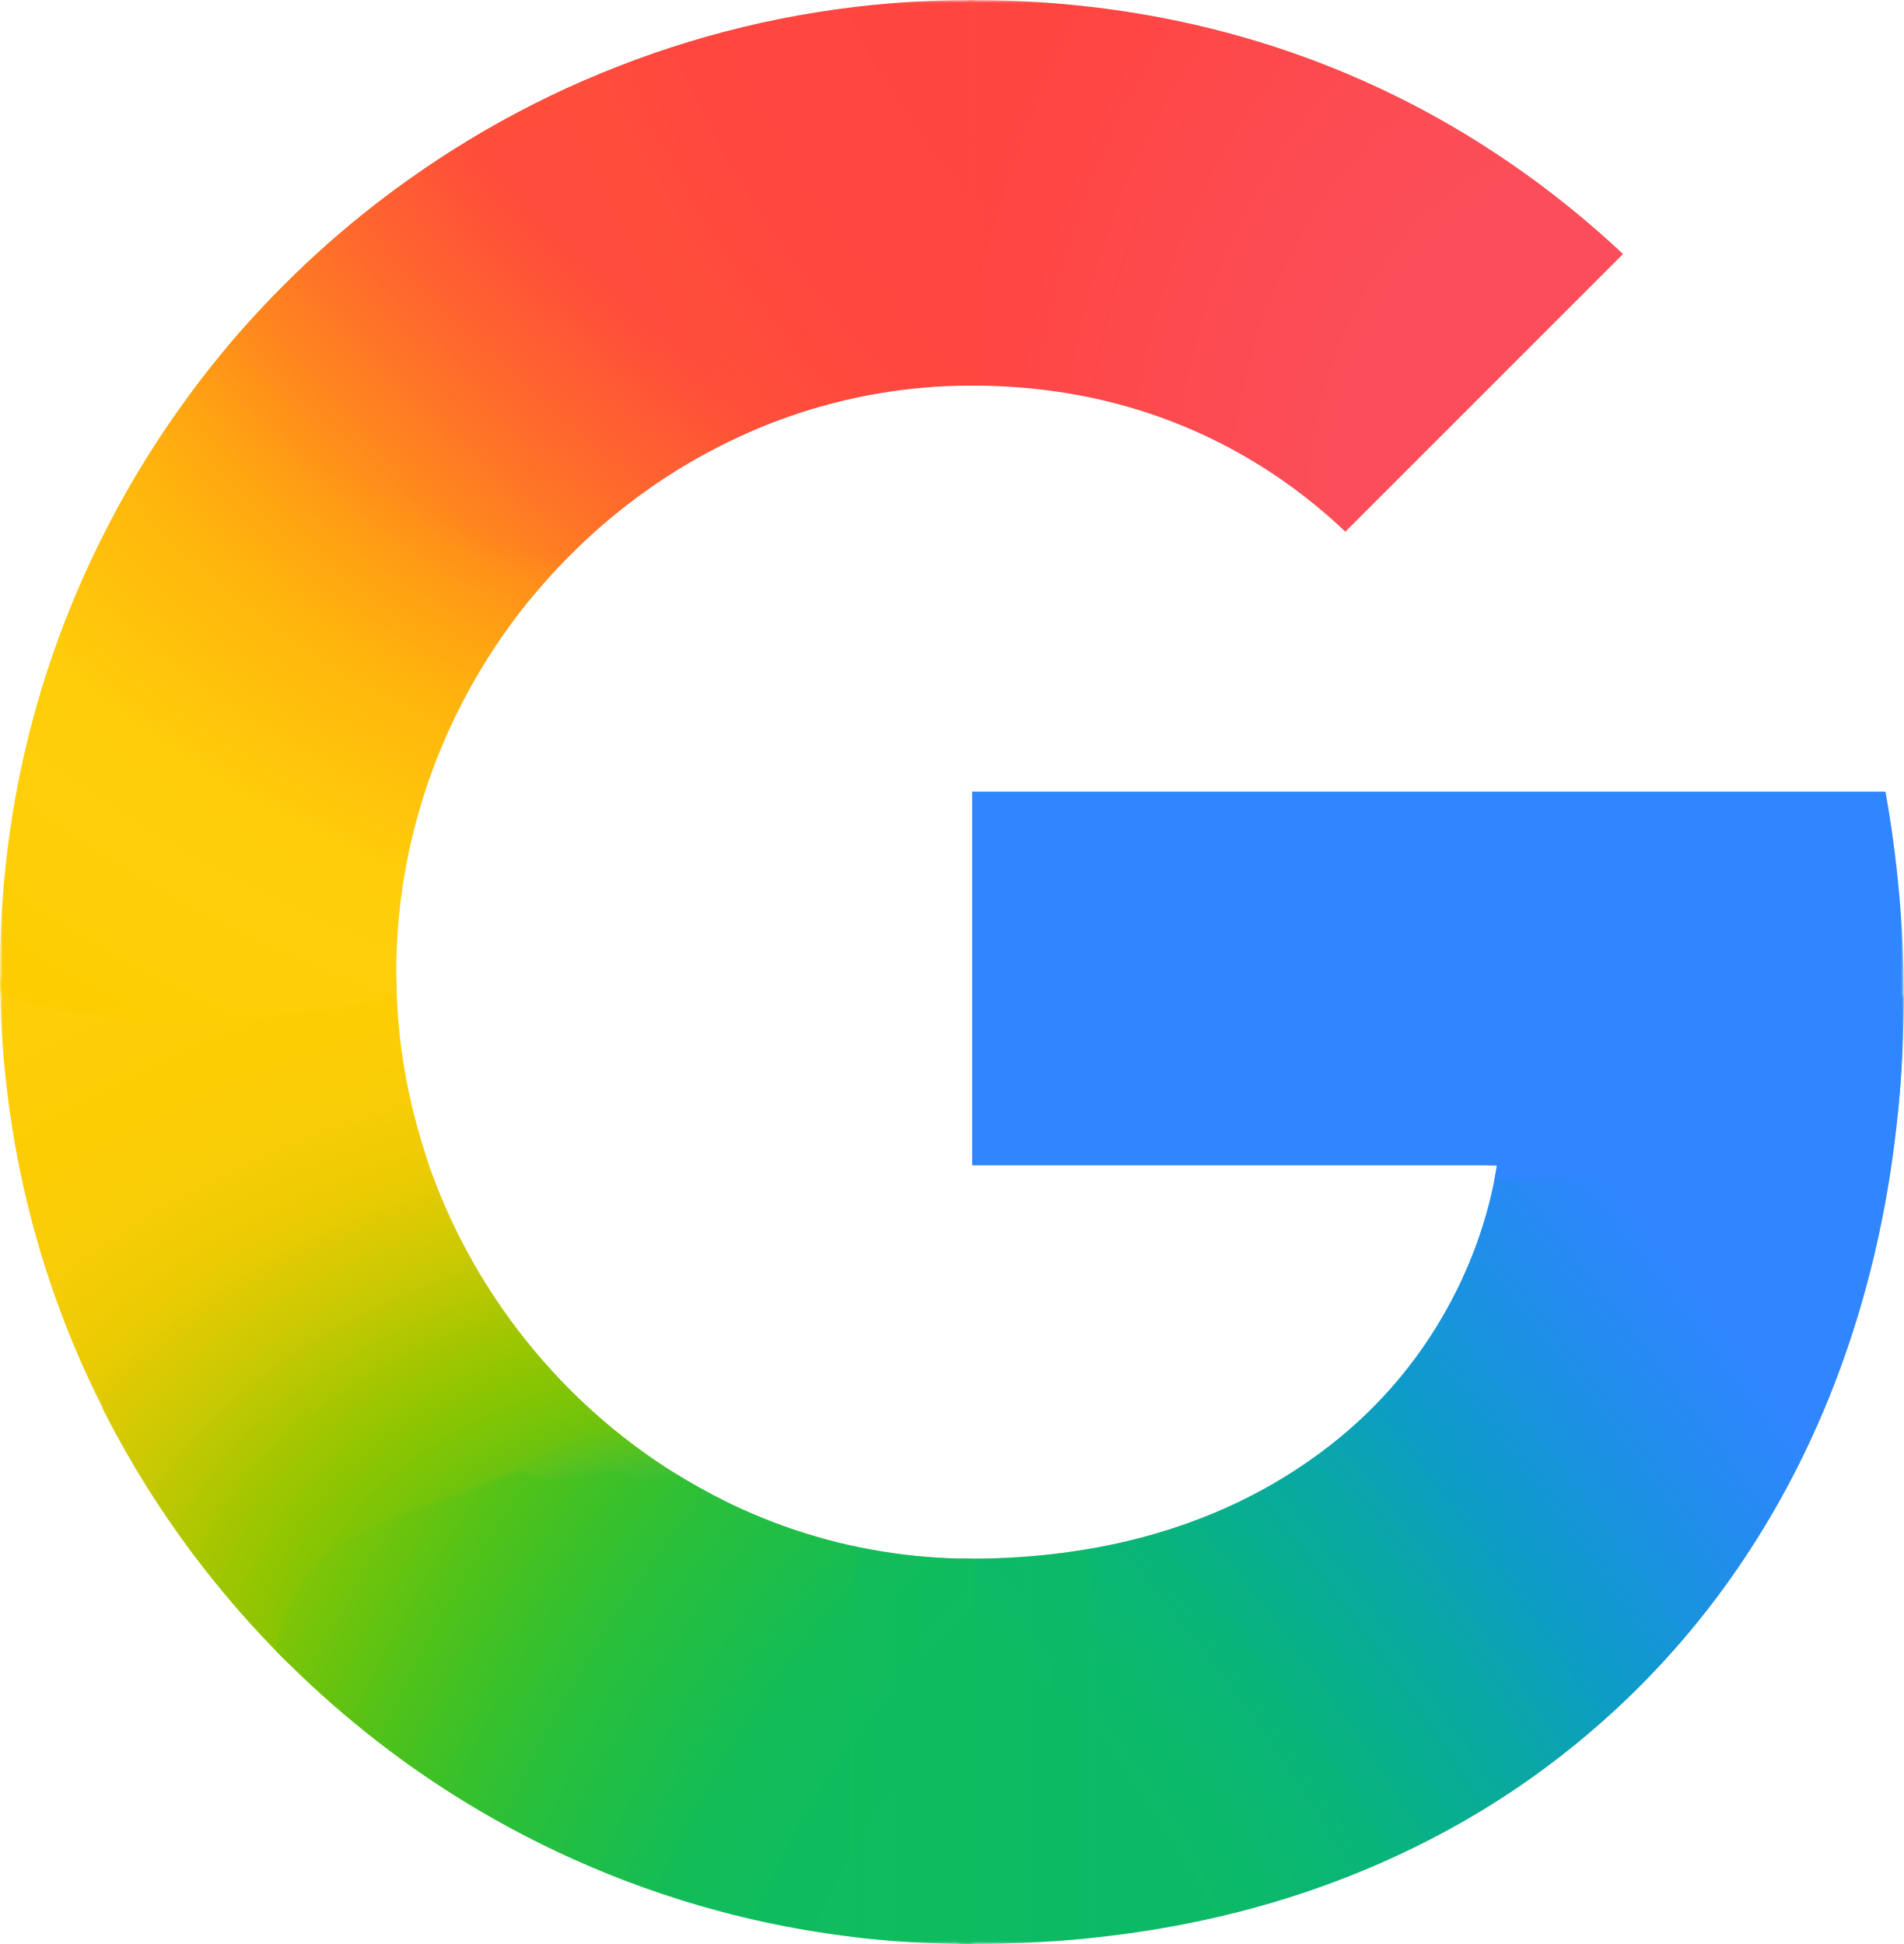
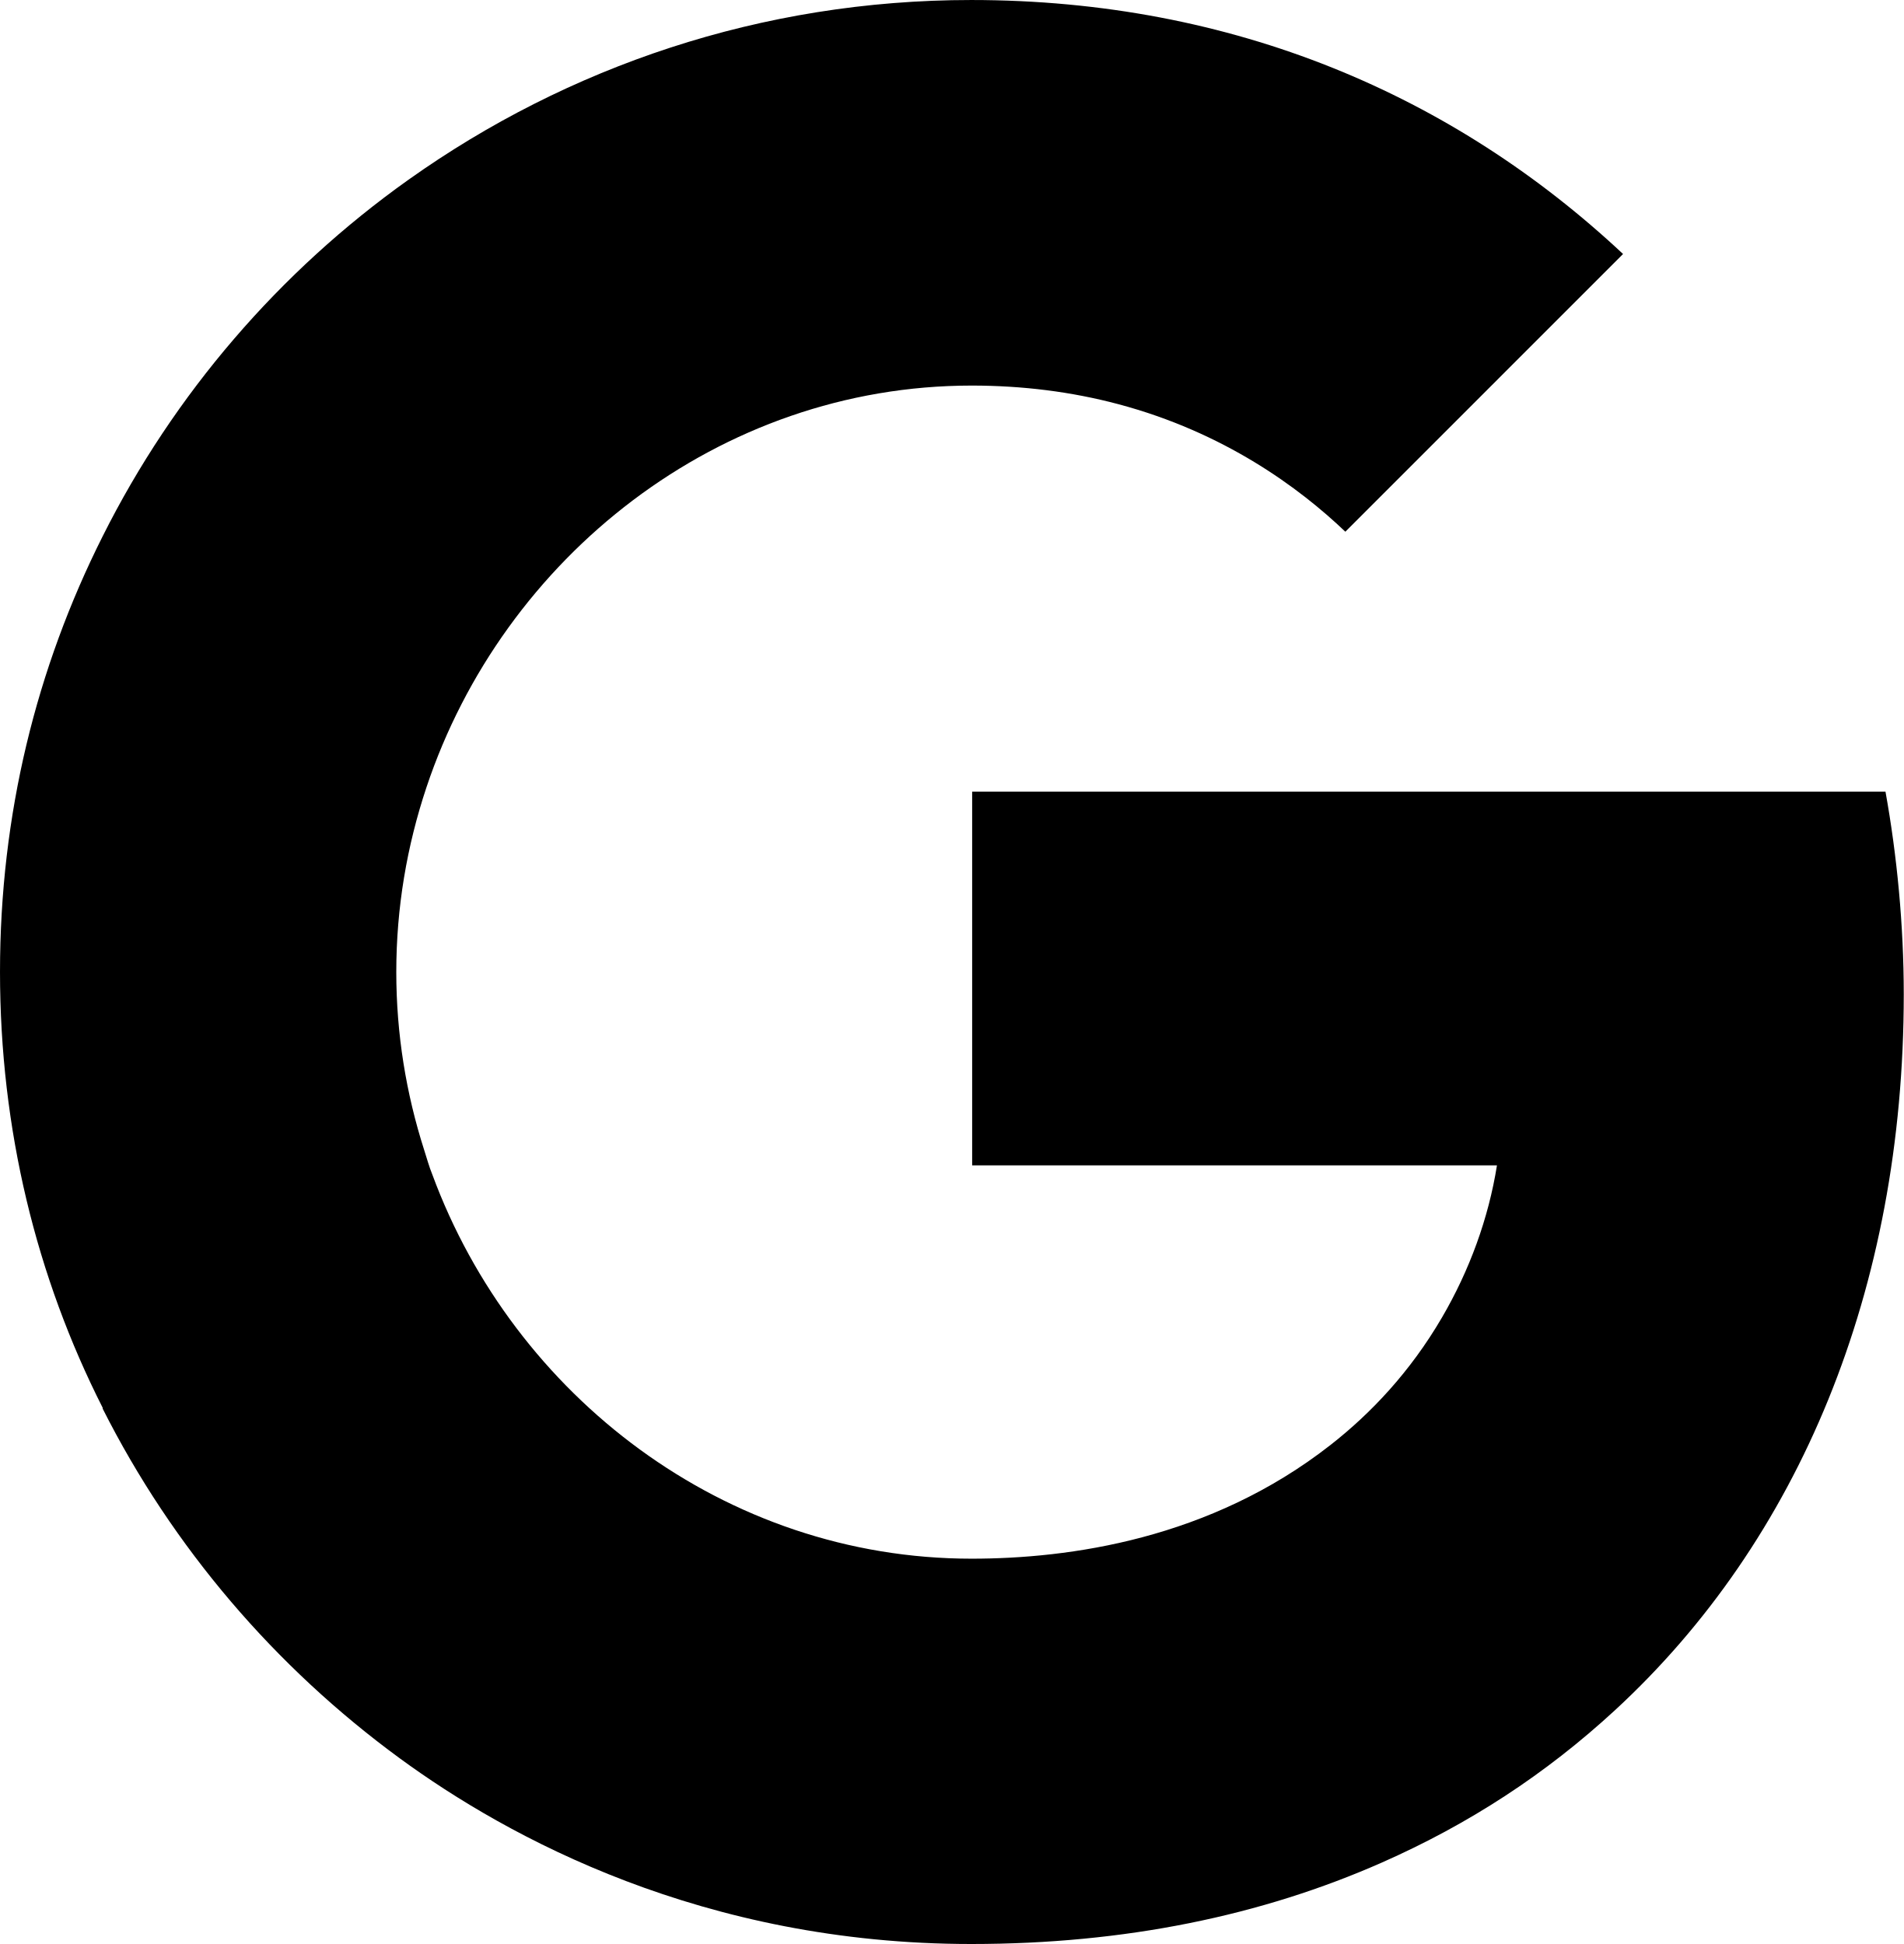
- <svg xmlns="http://www.w3.org/2000/svg" xmlns:xlink="http://www.w3.org/1999/xlink" version="1.1" viewBox="0 0 268.152 273.883" overflow="hidden" xml:space="preserve">
-   <defs>
-     <linearGradient id="a">
-       <stop offset="0" stop-color="#0fbc5c" />
-       <stop offset="1" stop-color="#0cba65" />
-     </linearGradient>
-     <linearGradient id="g">
-       <stop offset=".231" stop-color="#0fbc5f" />
-       <stop offset=".312" stop-color="#0fbc5f" />
-       <stop offset=".366" stop-color="#0fbc5e" />
-       <stop offset=".458" stop-color="#0fbc5d" />
-       <stop offset=".54" stop-color="#12bc58" />
-       <stop offset=".699" stop-color="#28bf3c" />
-       <stop offset=".771" stop-color="#38c02b" />
-       <stop offset=".861" stop-color="#52c218" />
-       <stop offset=".915" stop-color="#67c30f" />
-       <stop offset="1" stop-color="#86c504" />
-     </linearGradient>
-     <linearGradient id="h">
-       <stop offset=".142" stop-color="#1abd4d" />
-       <stop offset=".248" stop-color="#6ec30d" />
-       <stop offset=".312" stop-color="#8ac502" />
-       <stop offset=".366" stop-color="#a2c600" />
-       <stop offset=".446" stop-color="#c8c903" />
-       <stop offset=".54" stop-color="#ebcb03" />
-       <stop offset=".616" stop-color="#f7cd07" />
-       <stop offset=".699" stop-color="#fdcd04" />
-       <stop offset=".771" stop-color="#fdce05" />
-       <stop offset=".861" stop-color="#ffce0a" />
-     </linearGradient>
-     <linearGradient id="f">
-       <stop offset=".316" stop-color="#ff4c3c" />
-       <stop offset=".604" stop-color="#ff692c" />
-       <stop offset=".727" stop-color="#ff7825" />
-       <stop offset=".885" stop-color="#ff8d1b" />
-       <stop offset="1" stop-color="#ff9f13" />
-     </linearGradient>
-     <linearGradient id="b">
-       <stop offset=".231" stop-color="#ff4541" />
-       <stop offset=".312" stop-color="#ff4540" />
-       <stop offset=".458" stop-color="#ff4640" />
-       <stop offset=".54" stop-color="#ff473f" />
-       <stop offset=".699" stop-color="#ff5138" />
-       <stop offset=".771" stop-color="#ff5b33" />
-       <stop offset=".861" stop-color="#ff6c29" />
-       <stop offset="1" stop-color="#ff8c18" />
-     </linearGradient>
-     <linearGradient id="d">
-       <stop offset=".408" stop-color="#fb4e5a" />
-       <stop offset="1" stop-color="#ff4540" />
-     </linearGradient>
-     <linearGradient id="c">
-       <stop offset=".132" stop-color="#0cba65" />
-       <stop offset=".21" stop-color="#0bb86d" />
-       <stop offset=".297" stop-color="#09b479" />
-       <stop offset=".396" stop-color="#08ad93" />
-       <stop offset=".477" stop-color="#0aa6a9" />
-       <stop offset=".568" stop-color="#0d9cc6" />
-       <stop offset=".667" stop-color="#1893dd" />
-       <stop offset=".769" stop-color="#258bf1" />
-       <stop offset=".859" stop-color="#3086ff" />
-     </linearGradient>
-     <linearGradient id="e">
-       <stop offset=".366" stop-color="#ff4e3a" />
-       <stop offset=".458" stop-color="#ff8a1b" />
-       <stop offset=".54" stop-color="#ffa312" />
-       <stop offset=".616" stop-color="#ffb60c" />
-       <stop offset=".771" stop-color="#ffcd0a" />
-       <stop offset=".861" stop-color="#fecf0a" />
-       <stop offset=".915" stop-color="#fecf08" />
-       <stop offset="1" stop-color="#fdcd01" />
-     </linearGradient>
-     <linearGradient xlink:href="#a" id="s" x1="219.7" y1="329.535" x2="254.467" y2="329.535" gradientUnits="userSpaceOnUse" />
-     <radialGradient xlink:href="#b" id="m" gradientUnits="userSpaceOnUse" gradientTransform="matrix(-1.936885,1.043001,1.455731,2.555422,290.5254,-400.6338)" cx="109.627" cy="135.862" fx="109.627" fy="135.862" r="71.46" />
-     <radialGradient xlink:href="#c" id="n" gradientUnits="userSpaceOnUse" gradientTransform="matrix(-3.512595,-4.45809,-1.692547,1.260616,870.8006,191.554)" cx="45.259" cy="279.274" fx="45.259" fy="279.274" r="71.46" />
-     <radialGradient xlink:href="#d" id="l" cx="304.017" cy="118.009" fx="304.017" fy="118.009" r="47.854" gradientTransform="matrix(2.064353,-4.926832e-6,-2.901531e-6,2.592041,-297.6788,-151.7469)" gradientUnits="userSpaceOnUse" />
-     <radialGradient xlink:href="#e" id="o" gradientUnits="userSpaceOnUse" gradientTransform="matrix(-0.2485783,2.083138,2.962486,0.3341668,-255.1463,-331.1636)" cx="181.001" cy="177.201" fx="181.001" fy="177.201" r="71.46" />
-     <radialGradient xlink:href="#f" id="p" cx="207.673" cy="108.097" fx="207.673" fy="108.097" r="41.102" gradientTransform="matrix(-1.249206,1.343263,-3.896837,-3.425693,880.5011,194.9051)" gradientUnits="userSpaceOnUse" />
-     <radialGradient xlink:href="#g" id="r" gradientUnits="userSpaceOnUse" gradientTransform="matrix(-1.936885,-1.043001,1.455731,-2.555422,290.5254,838.6834)" cx="109.627" cy="135.862" fx="109.627" fy="135.862" r="71.46" />
-     <radialGradient xlink:href="#h" id="j" gradientUnits="userSpaceOnUse" gradientTransform="matrix(-0.081402,-1.93722,2.926737,-0.1162508,-215.1345,632.8606)" cx="154.87" cy="145.969" fx="154.87" fy="145.969" r="71.46" />
-     <filter id="q" x="-.048" y="-.058" width="1.097" height="1.116" color-interpolation-filters="sRGB">
-       <feGaussianBlur stdDeviation="1.701" />
-     </filter>
-     <filter id="k" x="-.017" y="-.01" width="1.033" height="1.02" color-interpolation-filters="sRGB">
-       <feGaussianBlur stdDeviation=".242" />
-     </filter>
-     <clipPath clipPathUnits="userSpaceOnUse" id="i">
-       <path d="M371.378 193.241H237.083v53.438h77.167c-1.24 7.563-4.026 15.002-8.105 21.786-4.673 7.772-10.451 13.69-16.373 18.196-17.739 13.498-38.42 16.258-52.783 16.258-36.282 0-67.283-23.287-79.284-54.929-.484-1.148-.806-2.334-1.198-3.507-2.652-8.053-4.101-16.582-4.101-25.447 0-9.226 1.569-18.058 4.43-26.398 11.285-32.897 42.985-57.467 80.179-57.467 7.481 0 14.685.884 21.517 2.648 15.614 4.031 26.658 11.97 33.425 18.249l40.834-39.711c-24.839-22.616-57.219-36.32-95.844-36.32-30.878-.001-59.386 9.553-82.748 25.699-18.945 13.094-34.483 30.625-44.969 50.986-9.754 18.878-15.094 39.799-15.094 62.293 0 22.495 5.349 43.633 15.103 62.337v.126c10.302 19.857 25.368 36.954 43.678 49.988 15.996 11.387 44.679 26.552 84.031 26.552 22.63 0 42.687-4.052 60.375-11.645 12.76-5.478 24.066-12.622 34.301-21.804 13.525-12.132 24.117-27.139 31.346-44.404 7.23-17.265 11.097-36.789 11.097-57.957 0-9.858-.997-19.869-2.688-28.968Z" fill="#000" />
-     </clipPath>
-   </defs>
-   <g transform="matrix(0.957922,0,0,0.985255,-90.17436,-78.85577)">
-     <g clip-path="url(#i)">
-       <path d="M92.076 219.958c.148 22.14 6.501 44.983 16.118 63.423v.127c6.948 13.392 16.444 23.97 27.26 34.452l65.326-23.67c-12.359-6.234-14.245-10.055-23.105-17.025-9.054-9.066-15.802-19.474-20.004-31.677h-.169l.169-.127c-2.765-8.059-3.037-16.613-3.139-25.503Z" fill="url(#j)" filter="url(#k)" />
-       <path d="M237.083 79.025c-6.457 22.526-3.988 44.421 0 57.161 7.456.005 14.639.888 21.449 2.646 15.614 4.031 26.657 11.97 33.424 18.25l41.879-40.726c-24.809-22.589-54.666-37.296-96.753-37.332Z" fill="url(#l)" filter="url(#k)" />
-       <path d="M236.943 78.847c-31.671-.001-60.911 9.798-84.872 26.359-8.897 6.149-17.061 13.252-24.331 21.151-1.905 17.743 14.257 39.551 46.261 39.37 15.528-17.937 38.495-29.543 64.056-29.543.023 0 .046.002.069.002l-1.044-57.335c-.047-0-.093-.004-.14-.004Z" fill="url(#m)" filter="url(#k)" />
-       <path d="m341.475 226.379-28.268 19.285c-1.24 7.563-4.028 15.002-8.107 21.786-4.673 7.772-10.451 13.69-16.372 18.196-17.702 13.47-38.329 16.244-52.688 16.255-14.841 25.102-17.444 37.675 1.044 57.934 22.876-.017 43.157-4.117 61.046-11.796 12.931-5.551 24.388-12.791 34.761-22.096 13.706-12.295 24.442-27.503 31.769-45 7.327-17.497 11.245-37.282 11.245-58.734Z" fill="url(#n)" filter="url(#k)" />
-       <path d="M234.996 191.21v57.498h136.006c1.196-7.875 5.152-18.064 5.152-26.5 0-9.858-.996-21.899-2.687-30.998Z" fill="#3086ff" filter="url(#k)" />
-       <path d="M128.389 124.327c-8.393 9.119-15.563 19.326-21.248 30.365-9.754 18.878-15.094 41.83-15.094 64.323 0 .317.026.627.029.944 4.32 8.224 59.666 6.649 62.456 0-.004-.31-.039-.613-.039-.924 0-9.226 1.57-16.026 4.431-24.367 3.529-10.289 9.056-19.763 16.122-27.926 1.602-2.031 5.875-6.397 7.121-9.016.475-.998-.862-1.557-.937-1.909-.084-.393-1.876-.077-2.278-.369-1.275-.929-3.8-1.414-5.333-1.845-3.277-.921-8.709-2.954-11.725-5.06-9.536-6.659-24.417-14.612-33.505-24.216Z" fill="url(#o)" filter="url(#k)" />
-       <path d="M162.099 155.857c22.112 13.301 28.471-6.714 43.173-12.977L179.698 90.216c-9.408 3.926-18.296 8.805-26.543 14.504-12.316 8.512-23.192 18.899-32.176 30.72Z" fill="url(#p)" filter="url(#q)" />
-       <path d="M171.099 290.222c-29.683 10.641-34.33 11.023-37.062 29.29 5.221 5.06 10.831 9.74 16.793 13.983 15.996 11.387 46.766 26.552 86.118 26.552.046 0 .09-.004.137-.004v-59.157c-.03 0-.064.002-.094.002-14.736 0-26.511-3.844-38.585-10.527-2.977-1.648-8.377 2.777-11.123.799-3.787-2.728-12.899 2.351-16.183-.938Z" fill="url(#r)" filter="url(#k)" />
-       <path d="M219.7 299.023v59.996c5.506.64 11.236 1.029 17.247 1.029 6.026 0 11.856-.307 17.52-.872v-59.748c-6.348 1.078-12.327 1.461-17.478 1.461-5.932 0-11.7-.686-17.29-1.865Z" opacity=".5" fill="url(#s)" filter="url(#k)" />
-     </g>
-   </g>
+ <svg xmlns="http://www.w3.org/2000/svg" viewBox="0 0 268.152 273.883">
+   <path fill="currentColor" transform="matrix(0.957922,0,0,0.985255,-90.17436,-78.85577)" d="M371.378 193.241H237.083v53.438h77.167c-1.24 7.563-4.026 15.002-8.105 21.786-4.673 7.772-10.451 13.69-16.373 18.196-17.739 13.498-38.42 16.258-52.783 16.258-36.282 0-67.283-23.287-79.284-54.929-.484-1.148-.806-2.334-1.198-3.507-2.652-8.053-4.101-16.582-4.101-25.447 0-9.226 1.569-18.058 4.43-26.398 11.285-32.897 42.985-57.467 80.179-57.467 7.481 0 14.685.884 21.517 2.648 15.614 4.031 26.658 11.97 33.425 18.249l40.834-39.711c-24.839-22.616-57.219-36.32-95.844-36.32-30.878-.001-59.386 9.553-82.748 25.699-18.945 13.094-34.483 30.625-44.969 50.986-9.754 18.878-15.094 39.799-15.094 62.293 0 22.495 5.349 43.633 15.103 62.337v.126c10.302 19.857 25.368 36.954 43.678 49.988 15.996 11.387 44.679 26.552 84.031 26.552 22.63 0 42.687-4.052 60.375-11.645 12.76-5.478 24.066-12.622 34.301-21.804 13.525-12.132 24.117-27.139 31.346-44.404 7.23-17.265 11.097-36.789 11.097-57.957 0-9.858-.997-19.869-2.688-28.968Z" />
</svg>
